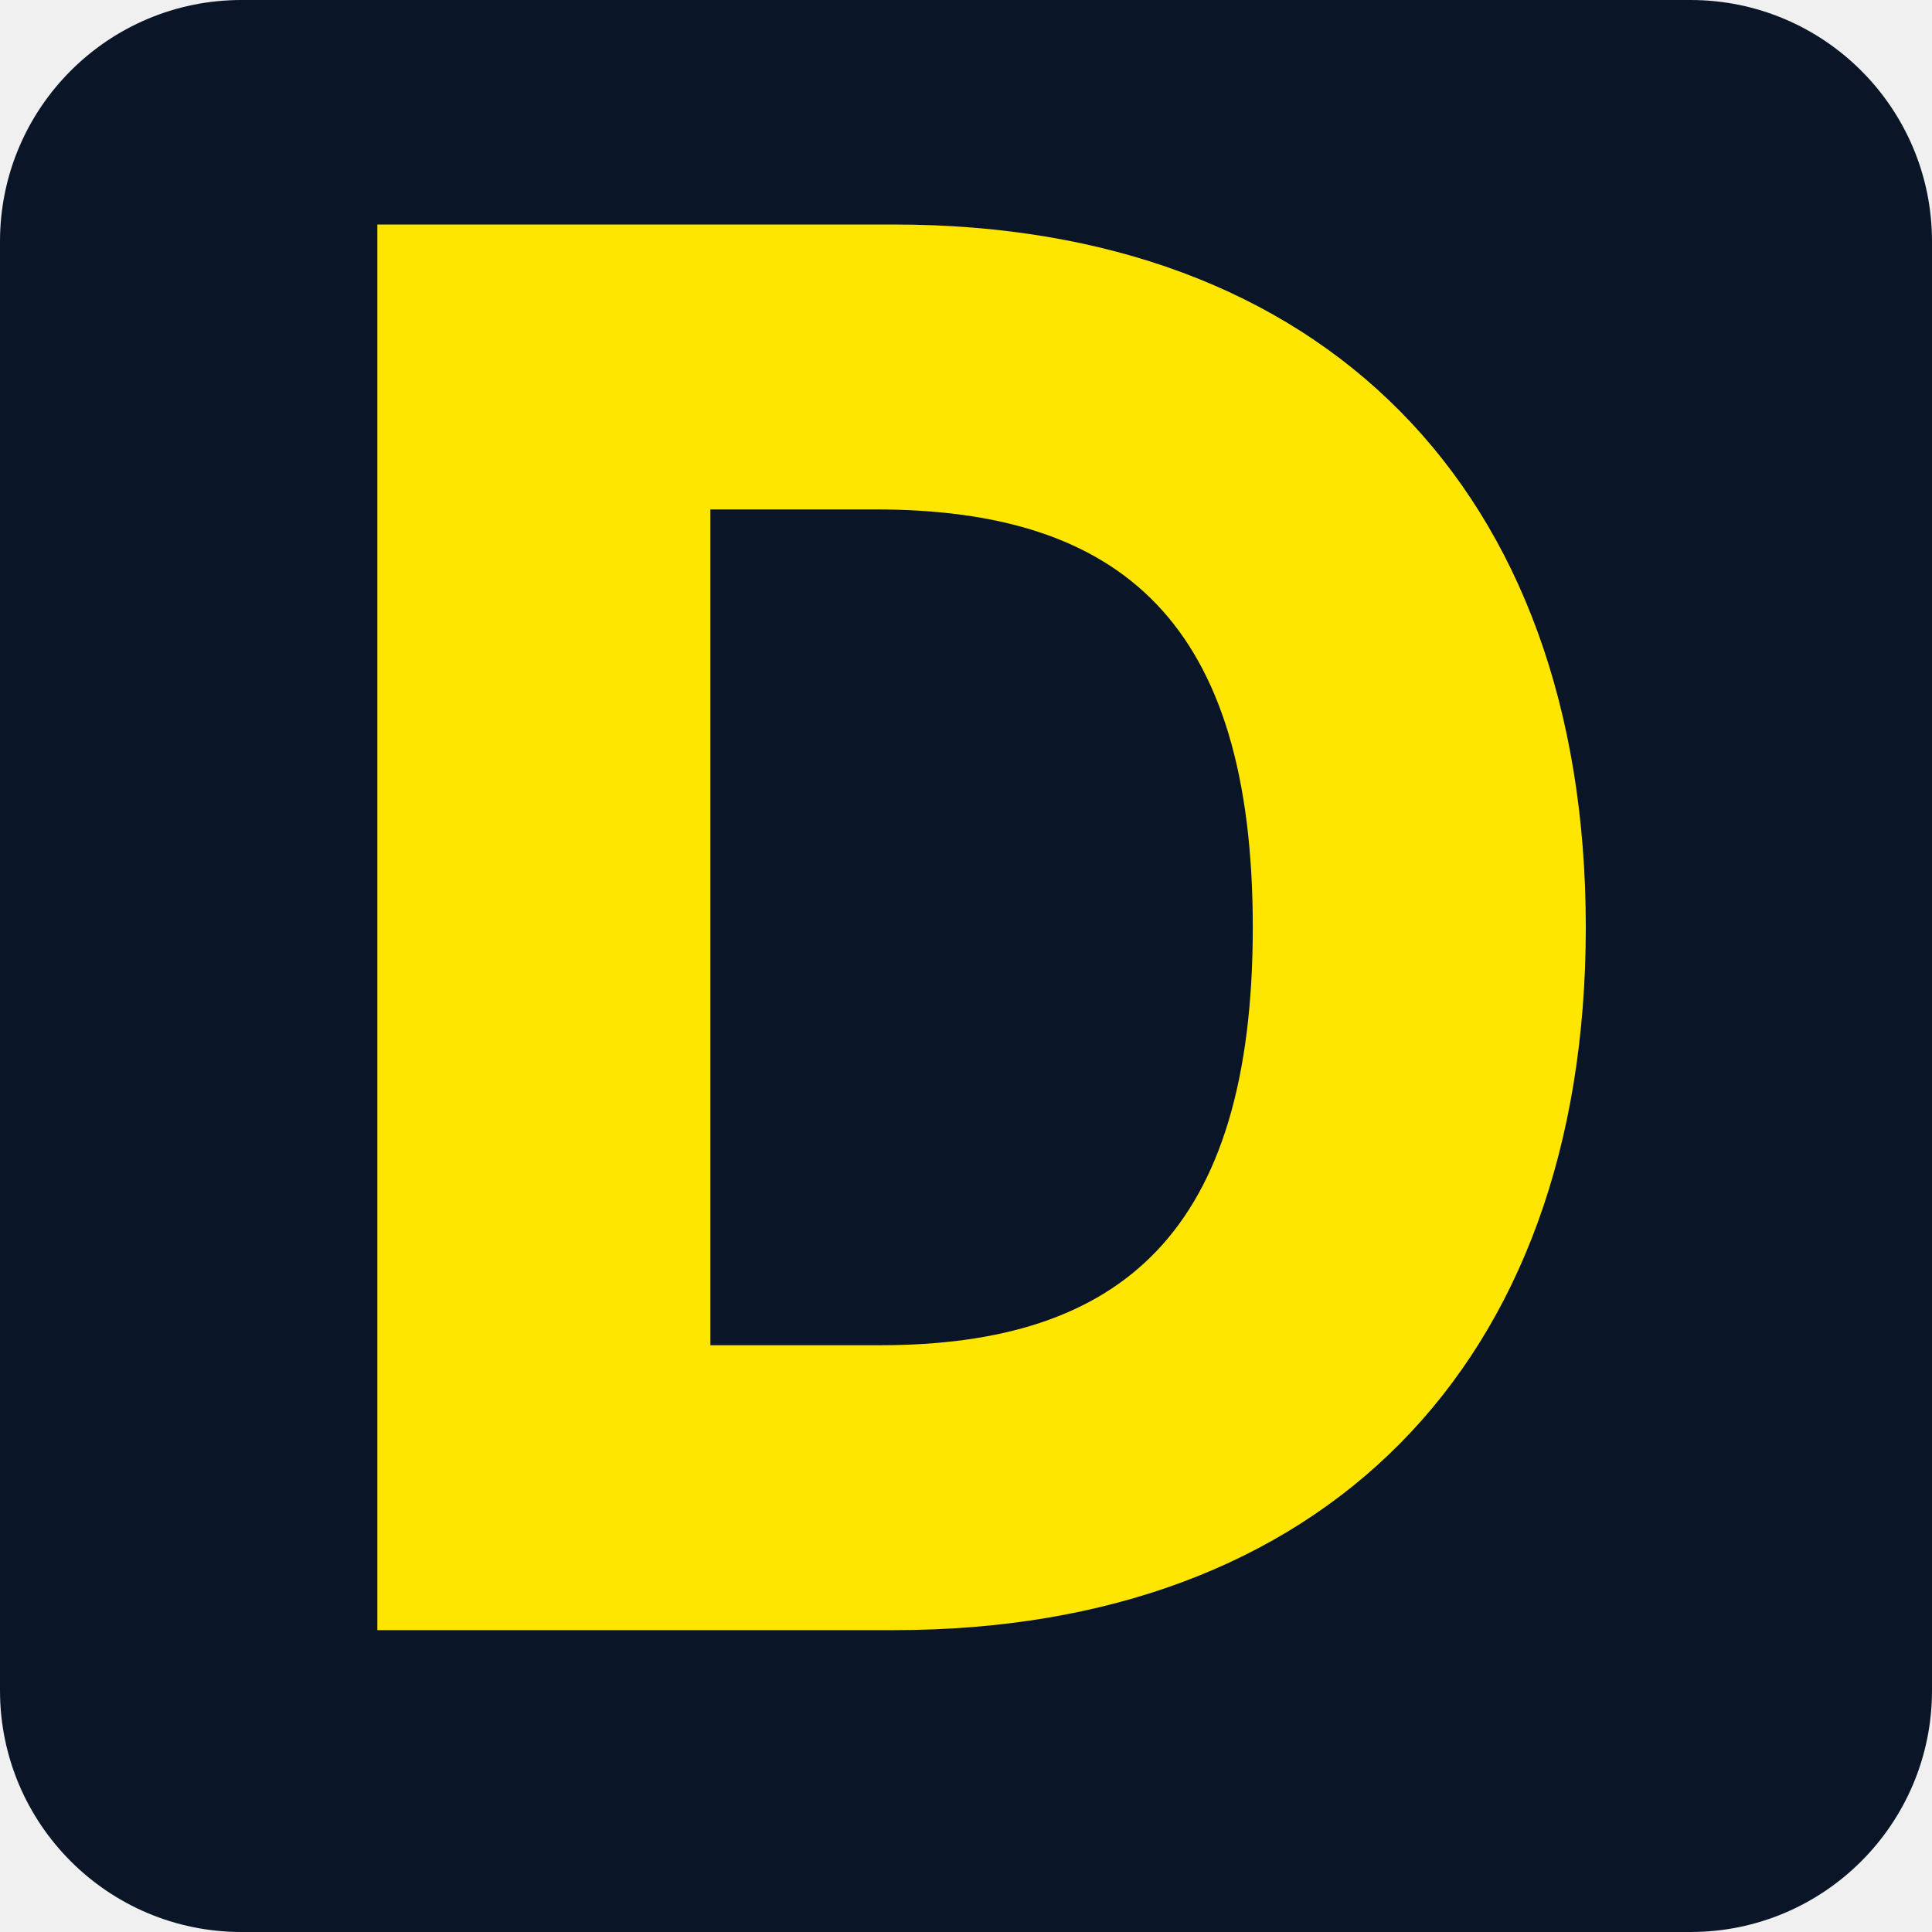
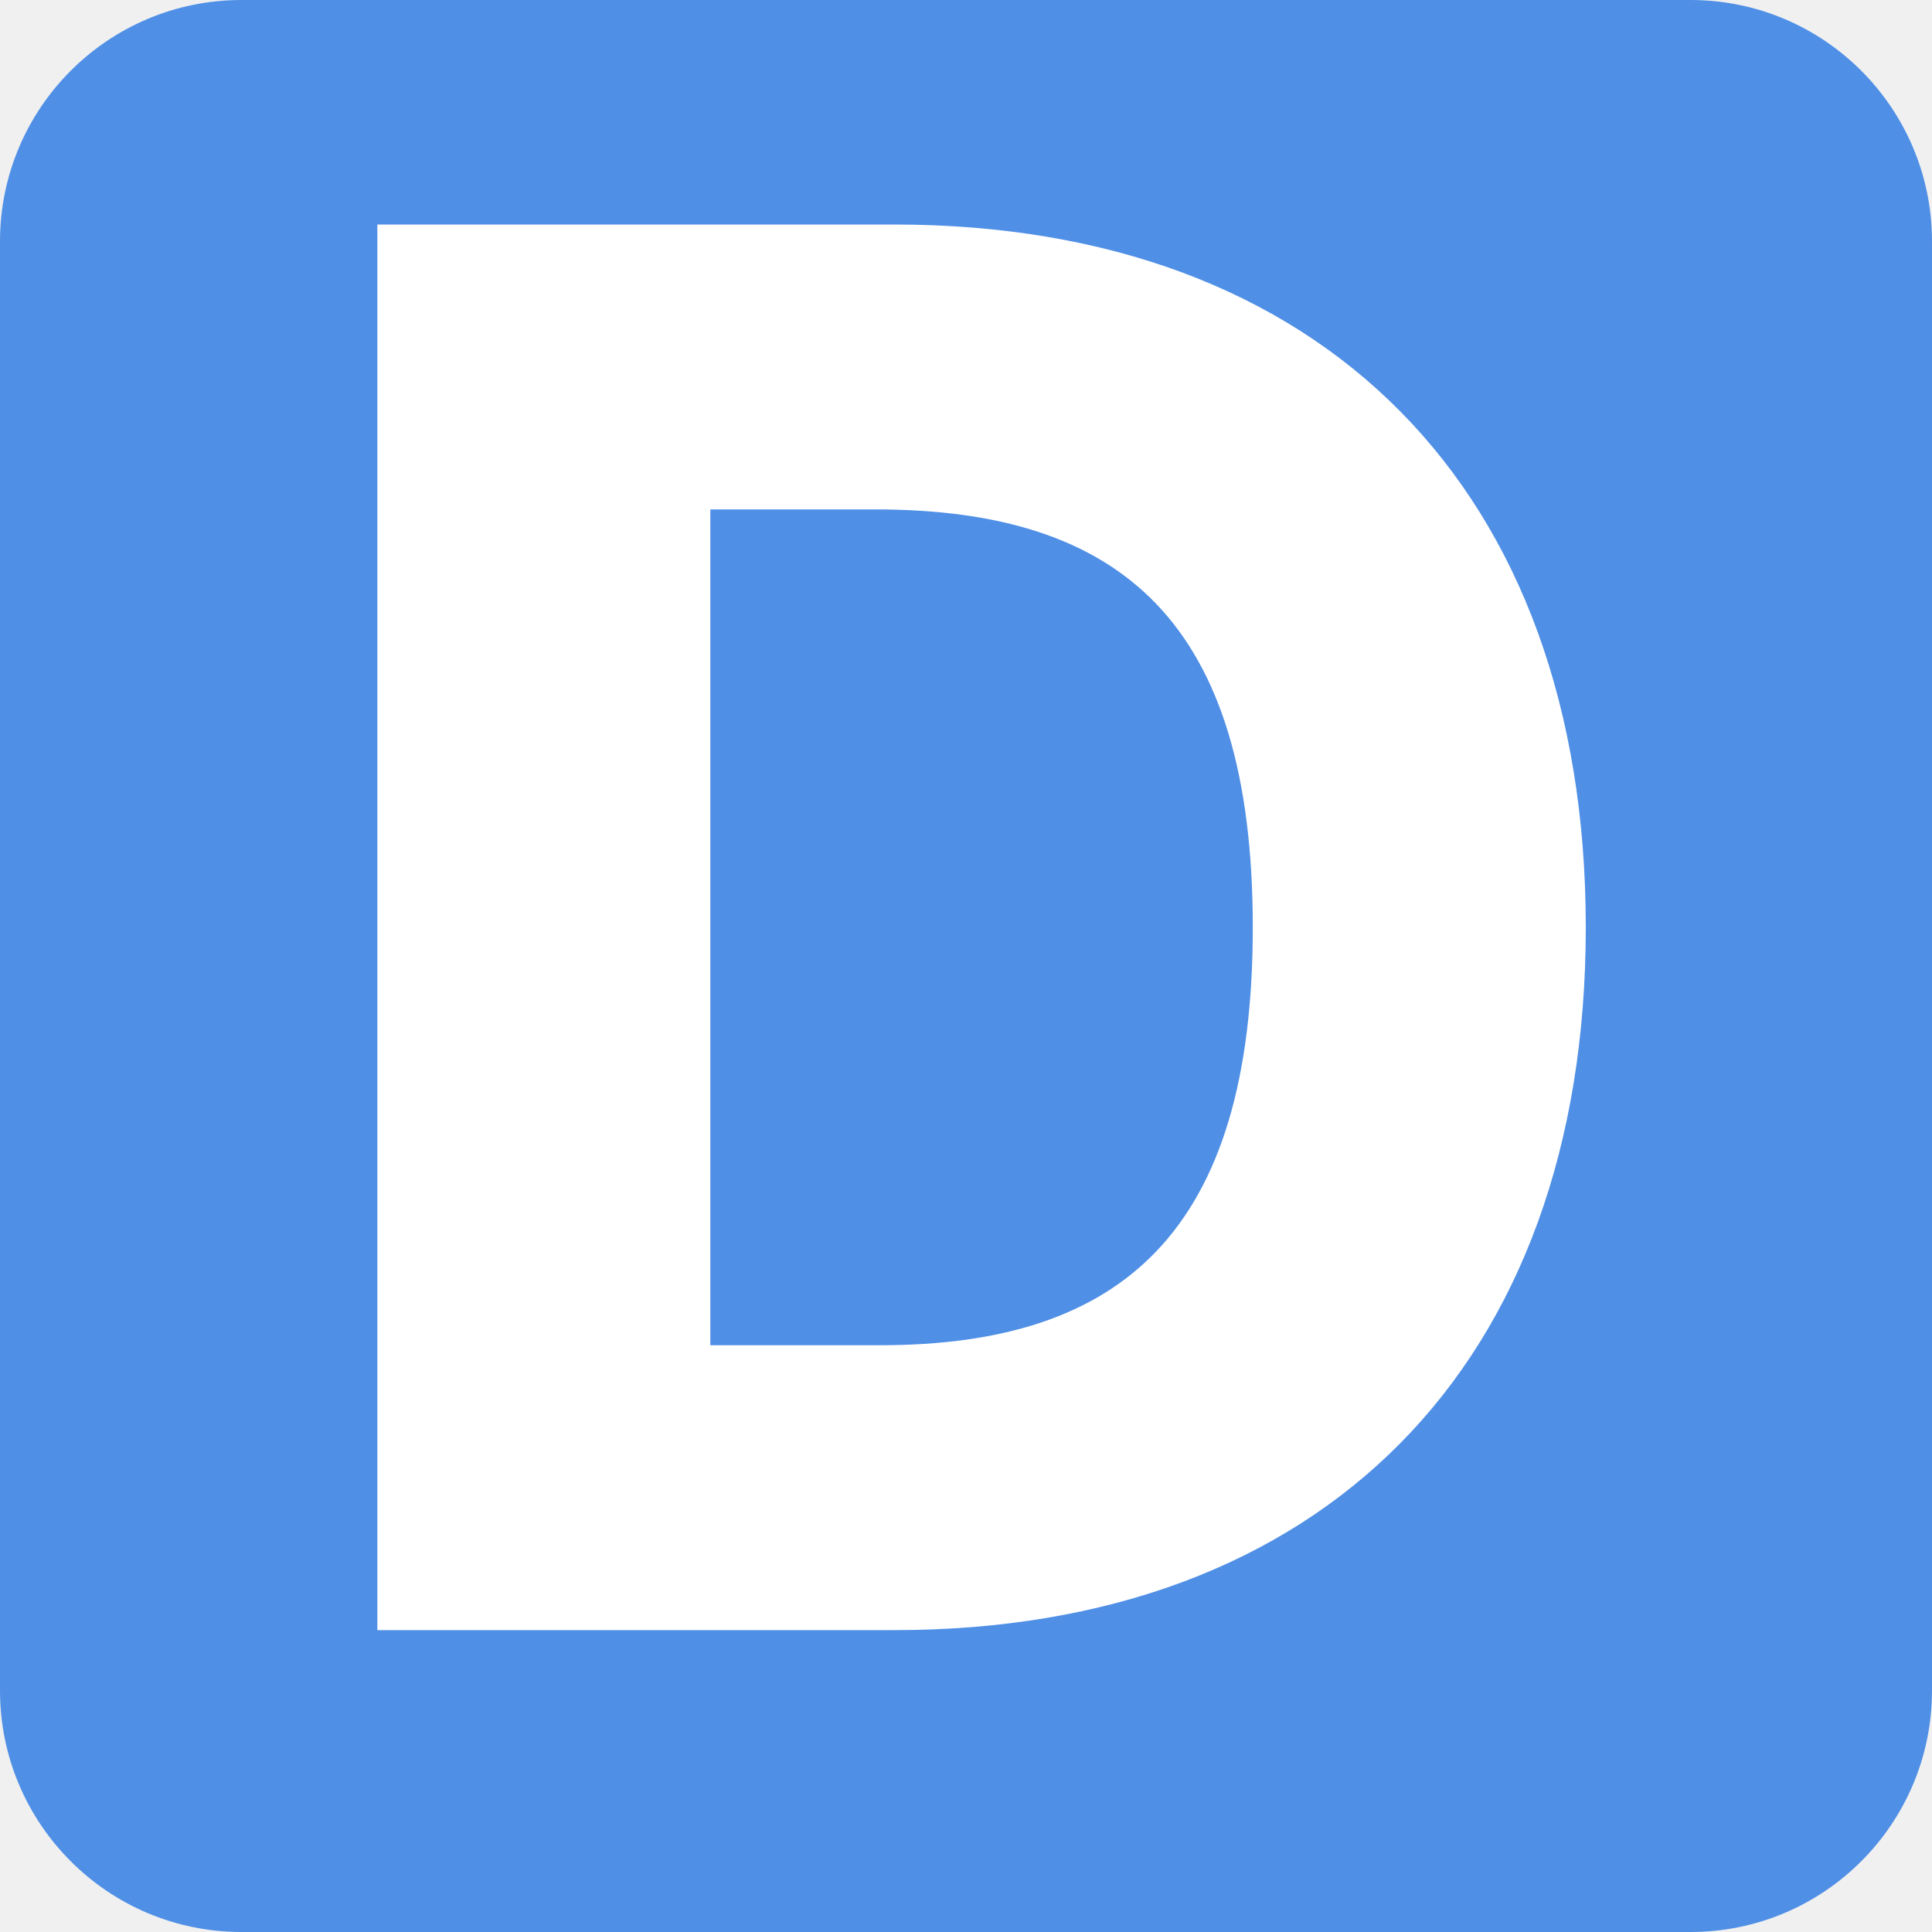
<svg xmlns="http://www.w3.org/2000/svg" viewBox="0 0 32 32">
-   <rect width="32" height="32" rx="4" fill="#0a1628" />
-   <text x="16" y="27" text-anchor="middle" font-family="'Inter','Helvetica Neue',Arial,sans-serif" font-weight="800" font-size="32" fill="#ffe600">D</text>
+   <rect width="32" height="32" rx="4" fill="#4f8fe6" />
+   <text x="16" y="27" text-anchor="middle" font-family="'Inter','Helvetica Neue',Arial,sans-serif" font-weight="800" font-size="32" fill="#ffffff">D</text>
</svg>
